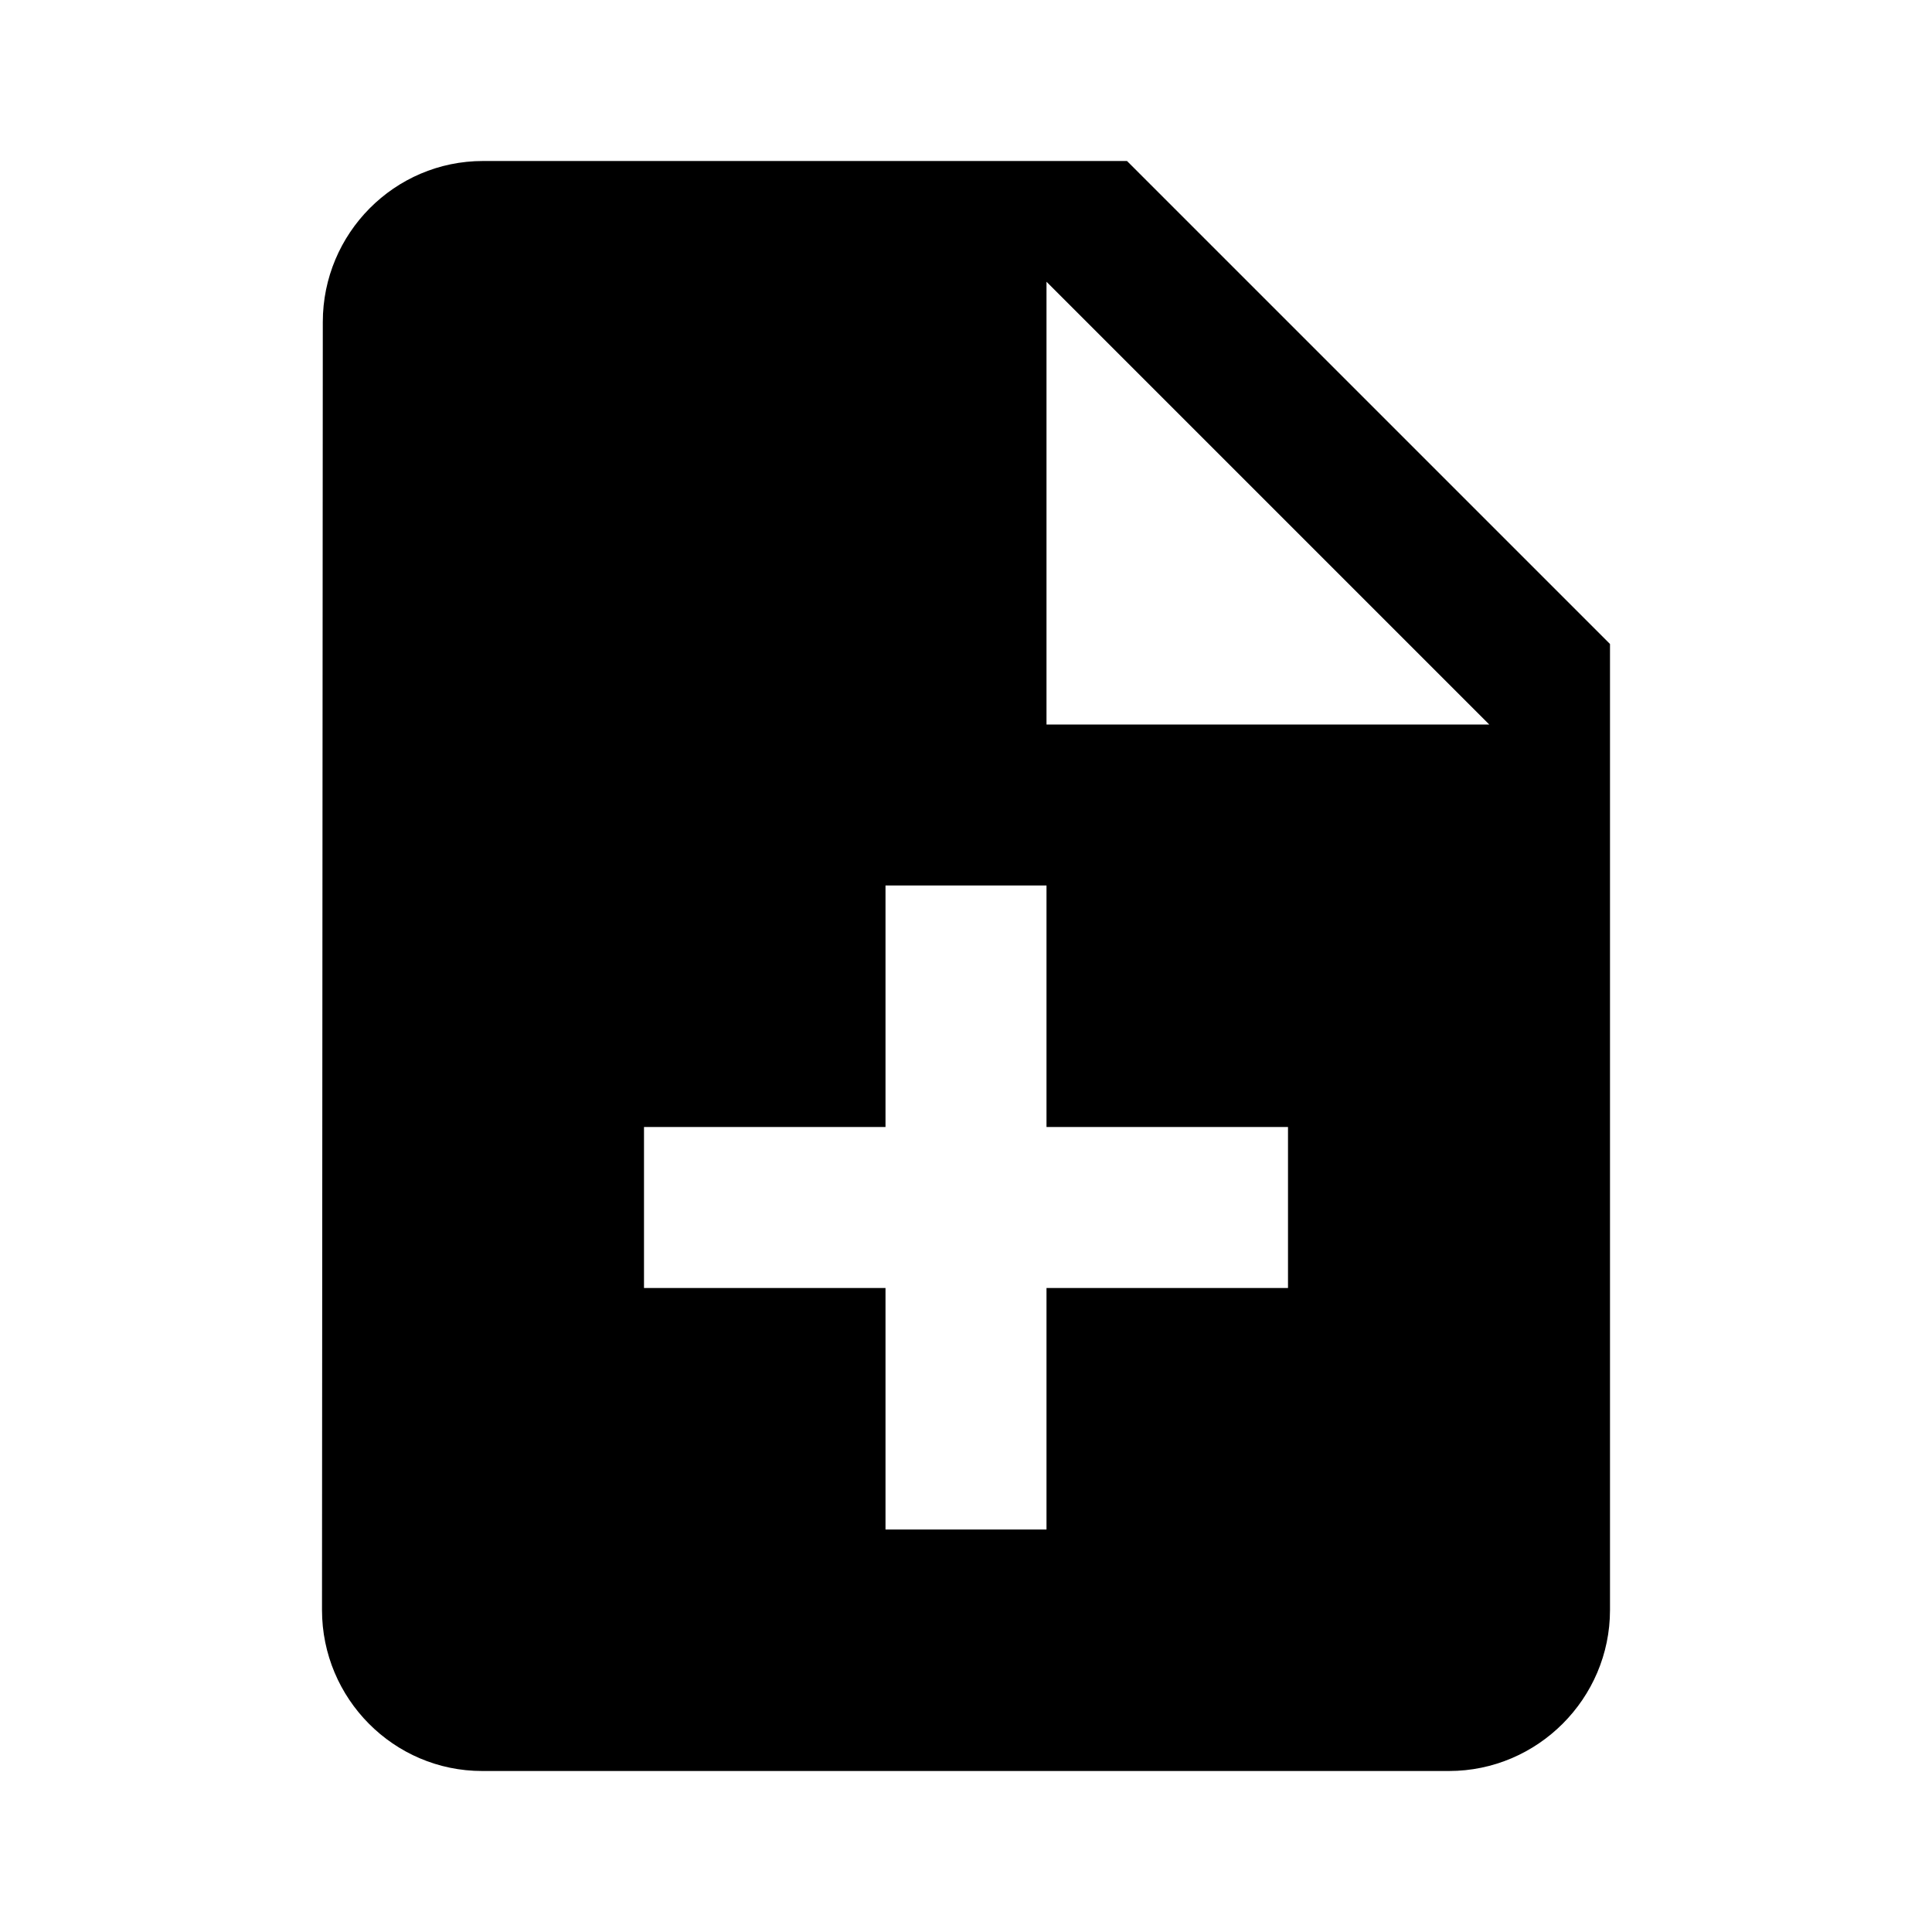
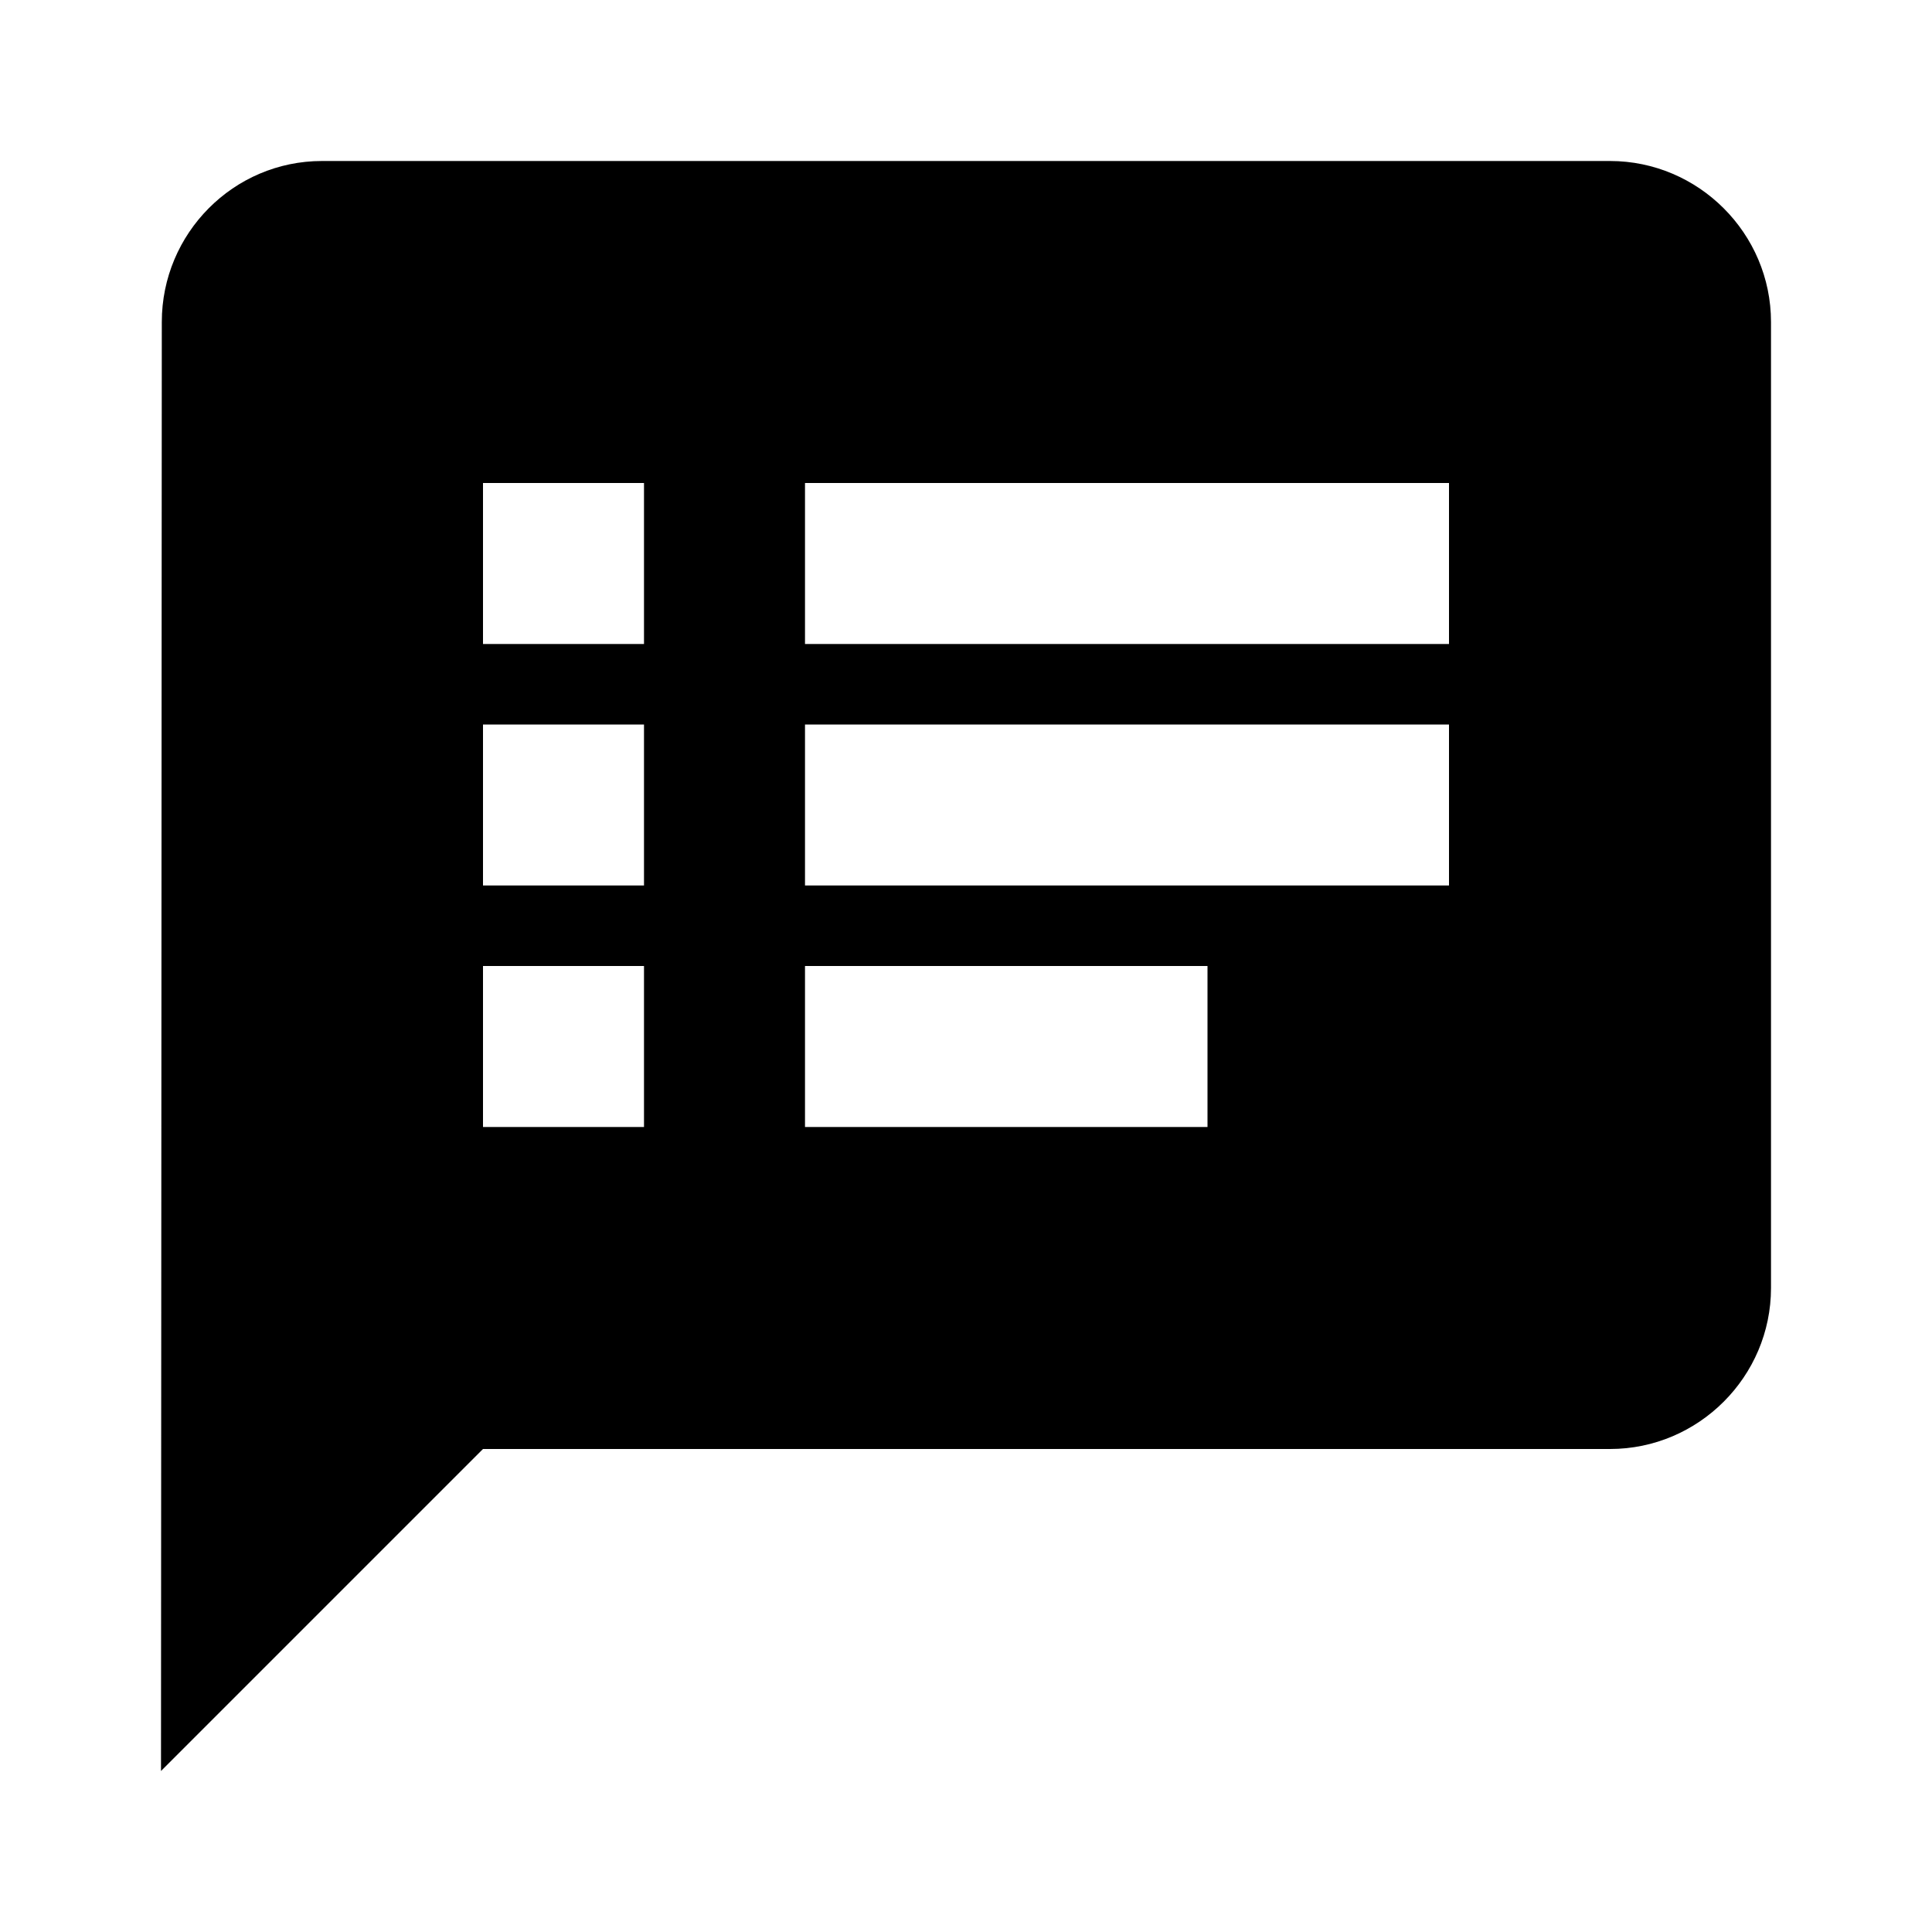
<svg xmlns="http://www.w3.org/2000/svg" fill="#000000" height="24" viewBox="0 0 24 24" width="24">
  <path d="M0 0h24v24H0z" fill="none" />
-   <path d="M14 2H6c-1.1 0-1.99.9-1.99 2L4 20c0 1.1.89 2 1.99 2H18c1.1 0 2-.9 2-2V8l-6-6zm2 14h-3v3h-2v-3H8v-2h3v-3h2v3h3v2zm-3-7V3.5L18.5 9H13z" />
+   <path d="M20 2H4c-1.1 0-1.99.9-1.99 2L2 22l4-4h14c1.1 0 2-.9 2-2V4c0-1.1-.9-2-2-2zM8 14H6v-2h2v2zm0-3H6V9h2v2zm0-3H6V6h2v2zm7 6h-5v-2h5v2zm3-3h-8V9h8v2zm0-3h-8V6h8v2z" />
</svg>
